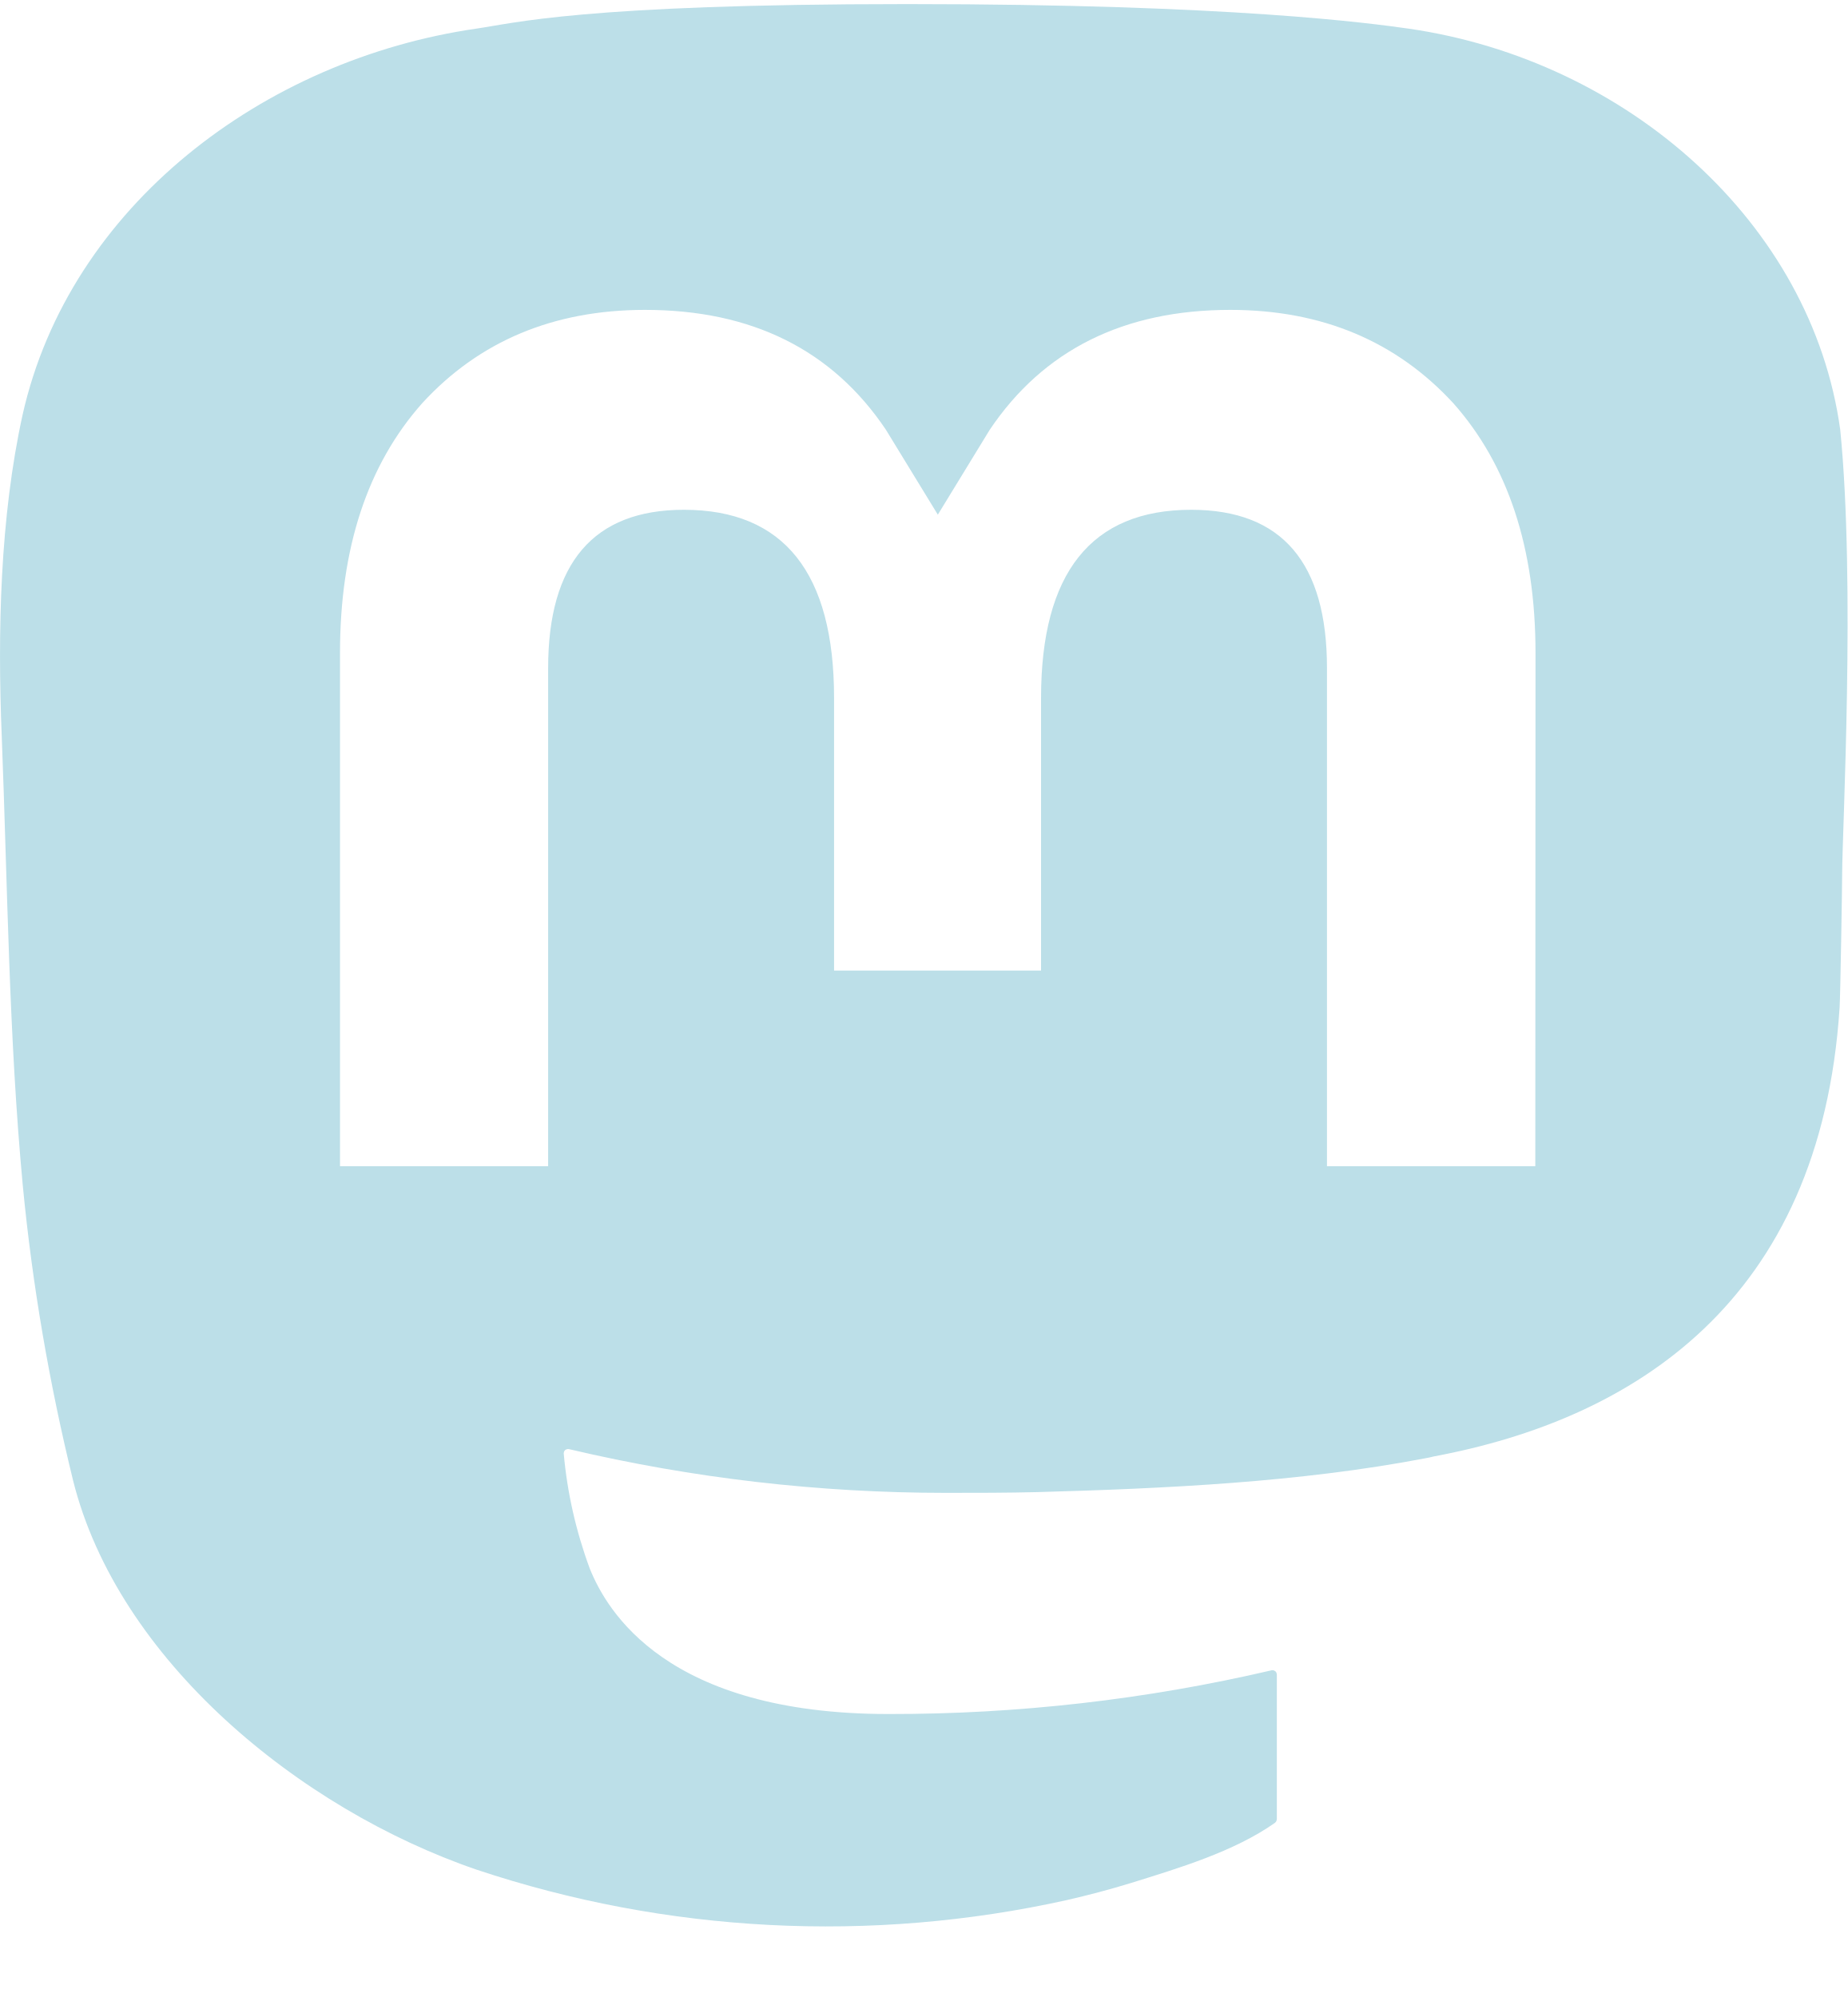
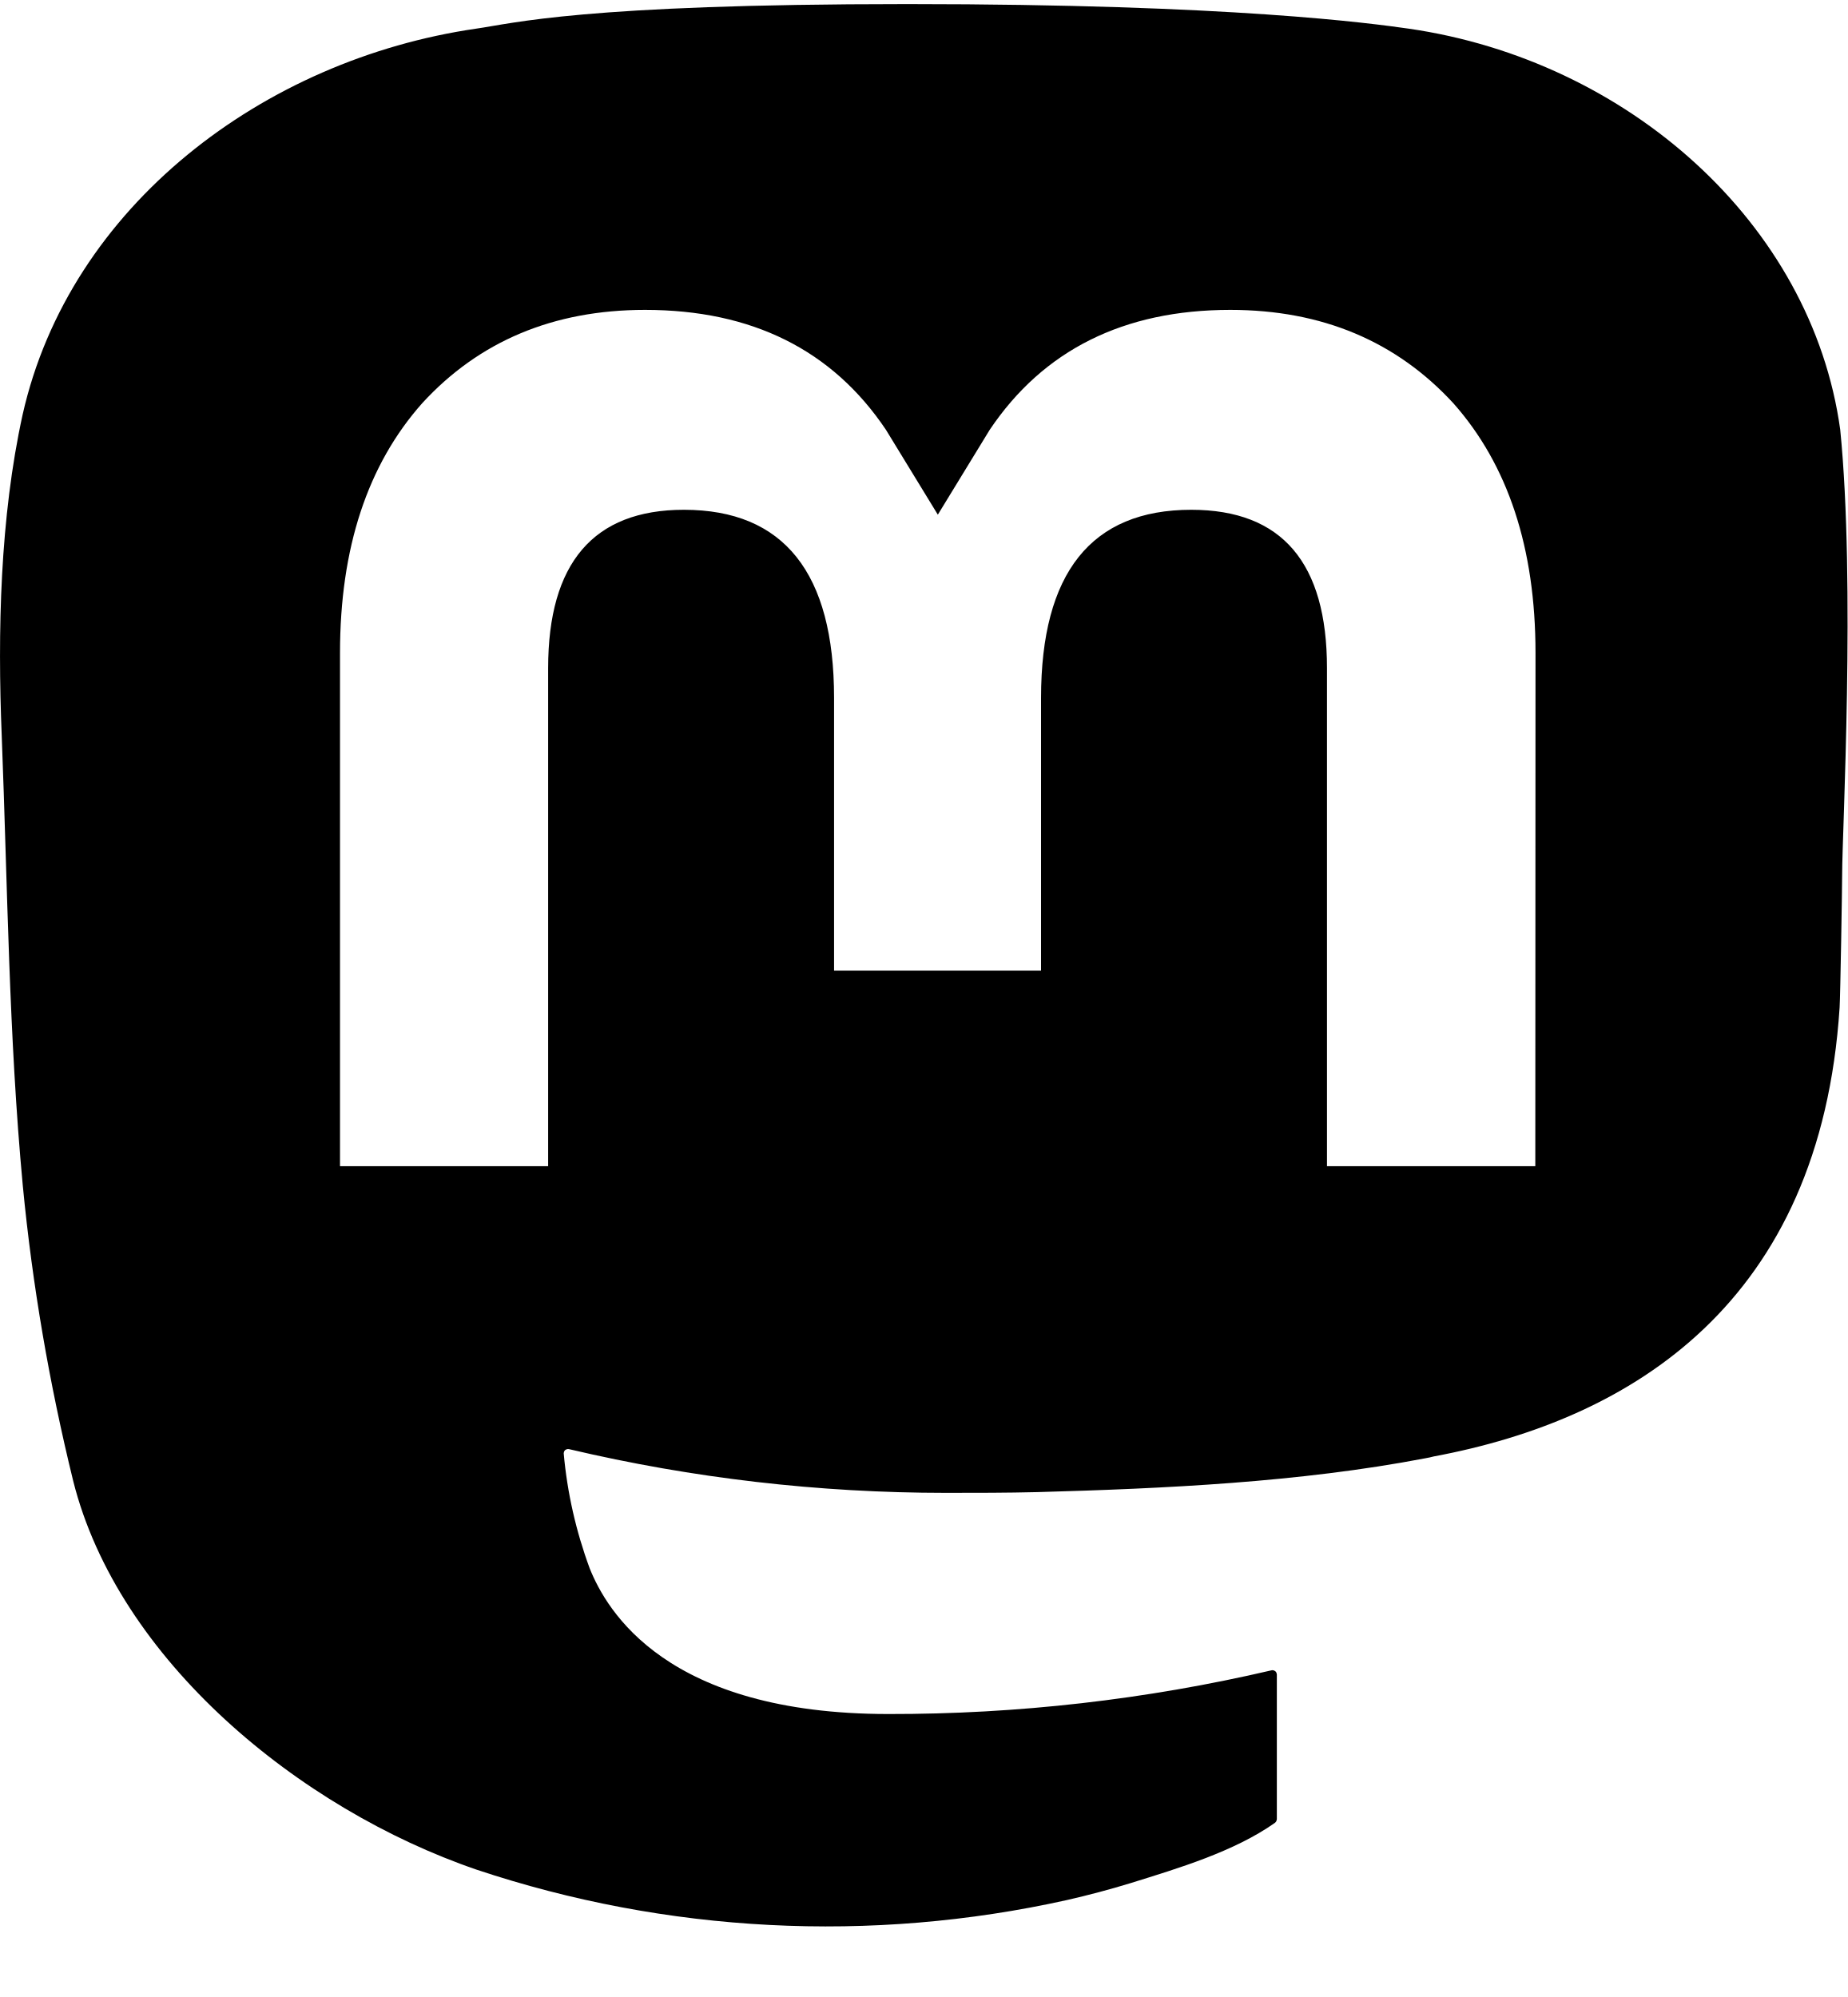
<svg xmlns="http://www.w3.org/2000/svg" width="37" height="40" viewBox="0 0 37 40" fill="black">
-   <path d="M 36.852 8.605 C 36.281 4.469 32.59 1.207 28.211 0.574 C 27.473 0.469 24.676 0.082 18.195 0.082 L 18.148 0.082 C 11.664 0.082 10.273 0.469 9.535 0.574 C 5.281 1.191 1.395 4.121 0.453 8.305 C 0 10.367 -0.051 12.652 0.035 14.75 C 0.152 17.758 0.176 20.758 0.457 23.754 C 0.648 25.742 0.988 27.715 1.465 29.66 C 2.363 33.246 5.988 36.23 9.543 37.449 C 13.348 38.719 17.441 38.93 21.363 38.059 C 21.793 37.961 22.219 37.848 22.641 37.719 C 23.594 37.422 24.711 37.09 25.531 36.512 C 25.543 36.5 25.551 36.492 25.559 36.48 C 25.562 36.469 25.566 36.453 25.57 36.441 L 25.57 33.539 C 25.566 33.527 25.566 33.512 25.559 33.5 C 25.555 33.488 25.547 33.48 25.535 33.473 C 25.523 33.465 25.512 33.457 25.5 33.457 C 25.488 33.453 25.473 33.453 25.461 33.457 C 22.949 34.043 20.375 34.336 17.793 34.332 C 13.348 34.332 12.152 32.27 11.809 31.414 C 11.535 30.672 11.359 29.898 11.289 29.113 C 11.289 29.102 11.293 29.086 11.297 29.074 C 11.301 29.062 11.309 29.055 11.32 29.043 C 11.332 29.035 11.344 29.031 11.355 29.027 C 11.371 29.023 11.383 29.023 11.398 29.027 C 13.867 29.609 16.398 29.902 18.941 29.902 C 19.551 29.902 20.16 29.902 20.773 29.887 C 23.328 29.816 26.023 29.691 28.535 29.211 C 28.598 29.199 28.66 29.188 28.715 29.172 C 32.684 28.43 36.457 26.094 36.84 20.18 C 36.855 19.949 36.891 17.742 36.891 17.5 C 36.891 16.68 37.16 11.68 36.852 8.605 Z M 30.746 23.359 L 26.574 23.359 L 26.574 13.383 C 26.574 11.281 25.68 10.211 23.855 10.211 C 21.852 10.211 20.848 11.477 20.848 13.98 L 20.848 19.441 L 16.703 19.441 L 16.703 13.98 C 16.703 11.477 15.699 10.211 13.695 10.211 C 11.883 10.211 10.977 11.281 10.977 13.383 L 10.977 23.359 L 6.809 23.359 L 6.809 13.078 C 6.809 10.98 7.359 9.309 8.457 8.074 C 9.59 6.84 11.074 6.207 12.918 6.207 C 15.055 6.207 16.668 7.008 17.742 8.609 L 18.781 10.309 L 19.82 8.609 C 20.895 7.008 22.508 6.207 24.637 6.207 C 26.48 6.207 27.965 6.84 29.102 8.074 C 30.199 9.309 30.75 10.977 30.75 13.078 Z M 30.746 23.359 " fill="#BCDFE8" />
+   <path d="M 36.852 8.605 C 36.281 4.469 32.59 1.207 28.211 0.574 C 27.473 0.469 24.676 0.082 18.195 0.082 L 18.148 0.082 C 11.664 0.082 10.273 0.469 9.535 0.574 C 5.281 1.191 1.395 4.121 0.453 8.305 C 0 10.367 -0.051 12.652 0.035 14.75 C 0.152 17.758 0.176 20.758 0.457 23.754 C 0.648 25.742 0.988 27.715 1.465 29.66 C 2.363 33.246 5.988 36.23 9.543 37.449 C 13.348 38.719 17.441 38.93 21.363 38.059 C 21.793 37.961 22.219 37.848 22.641 37.719 C 23.594 37.422 24.711 37.09 25.531 36.512 C 25.543 36.5 25.551 36.492 25.559 36.48 C 25.562 36.469 25.566 36.453 25.57 36.441 L 25.57 33.539 C 25.566 33.527 25.566 33.512 25.559 33.5 C 25.555 33.488 25.547 33.48 25.535 33.473 C 25.523 33.465 25.512 33.457 25.5 33.457 C 25.488 33.453 25.473 33.453 25.461 33.457 C 22.949 34.043 20.375 34.336 17.793 34.332 C 13.348 34.332 12.152 32.27 11.809 31.414 C 11.535 30.672 11.359 29.898 11.289 29.113 C 11.289 29.102 11.293 29.086 11.297 29.074 C 11.301 29.062 11.309 29.055 11.32 29.043 C 11.332 29.035 11.344 29.031 11.355 29.027 C 11.371 29.023 11.383 29.023 11.398 29.027 C 13.867 29.609 16.398 29.902 18.941 29.902 C 19.551 29.902 20.16 29.902 20.773 29.887 C 23.328 29.816 26.023 29.691 28.535 29.211 C 28.598 29.199 28.66 29.188 28.715 29.172 C 32.684 28.43 36.457 26.094 36.84 20.18 C 36.855 19.949 36.891 17.742 36.891 17.5 C 36.891 16.68 37.16 11.68 36.852 8.605 Z M 30.746 23.359 L 26.574 23.359 L 26.574 13.383 C 26.574 11.281 25.68 10.211 23.855 10.211 C 21.852 10.211 20.848 11.477 20.848 13.98 L 20.848 19.441 L 16.703 19.441 L 16.703 13.98 C 16.703 11.477 15.699 10.211 13.695 10.211 C 11.883 10.211 10.977 11.281 10.977 13.383 L 10.977 23.359 L 6.809 23.359 L 6.809 13.078 C 6.809 10.98 7.359 9.309 8.457 8.074 C 9.59 6.84 11.074 6.207 12.918 6.207 C 15.055 6.207 16.668 7.008 17.742 8.609 L 18.781 10.309 L 19.82 8.609 C 20.895 7.008 22.508 6.207 24.637 6.207 C 26.48 6.207 27.965 6.84 29.102 8.074 C 30.199 9.309 30.75 10.977 30.75 13.078 Z M 30.746 23.359 " fill="currentColor" />
</svg>
